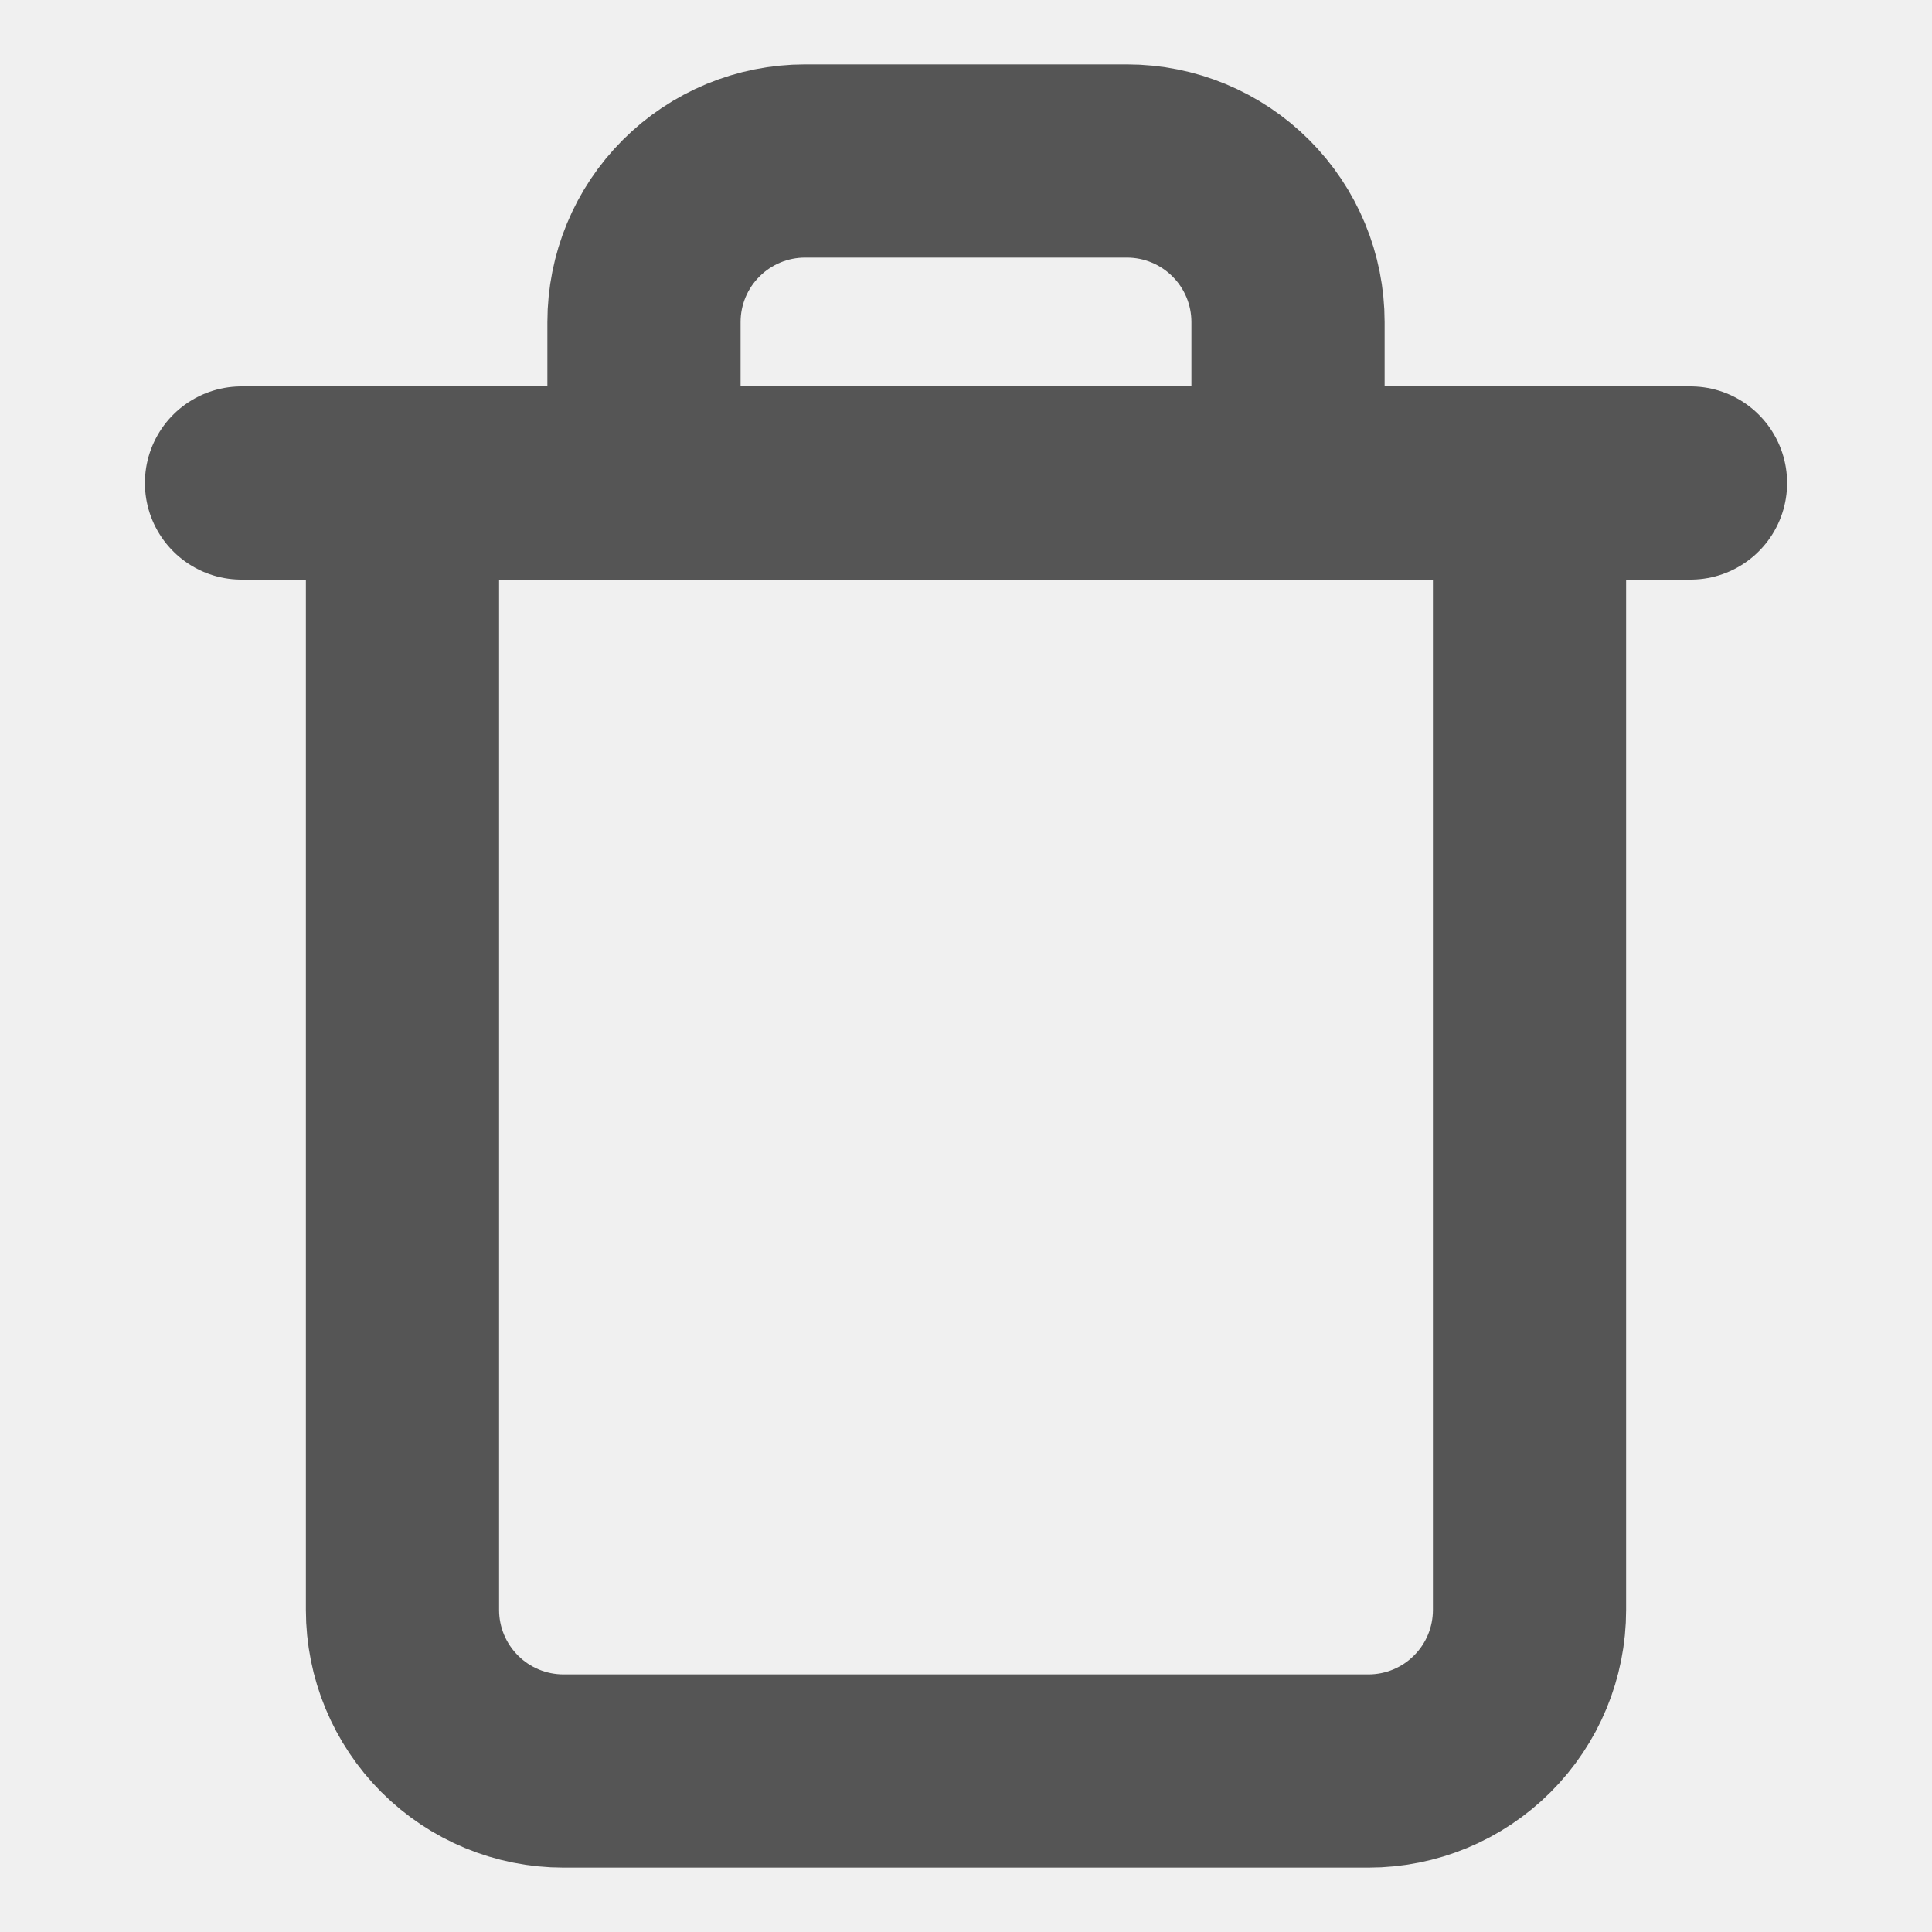
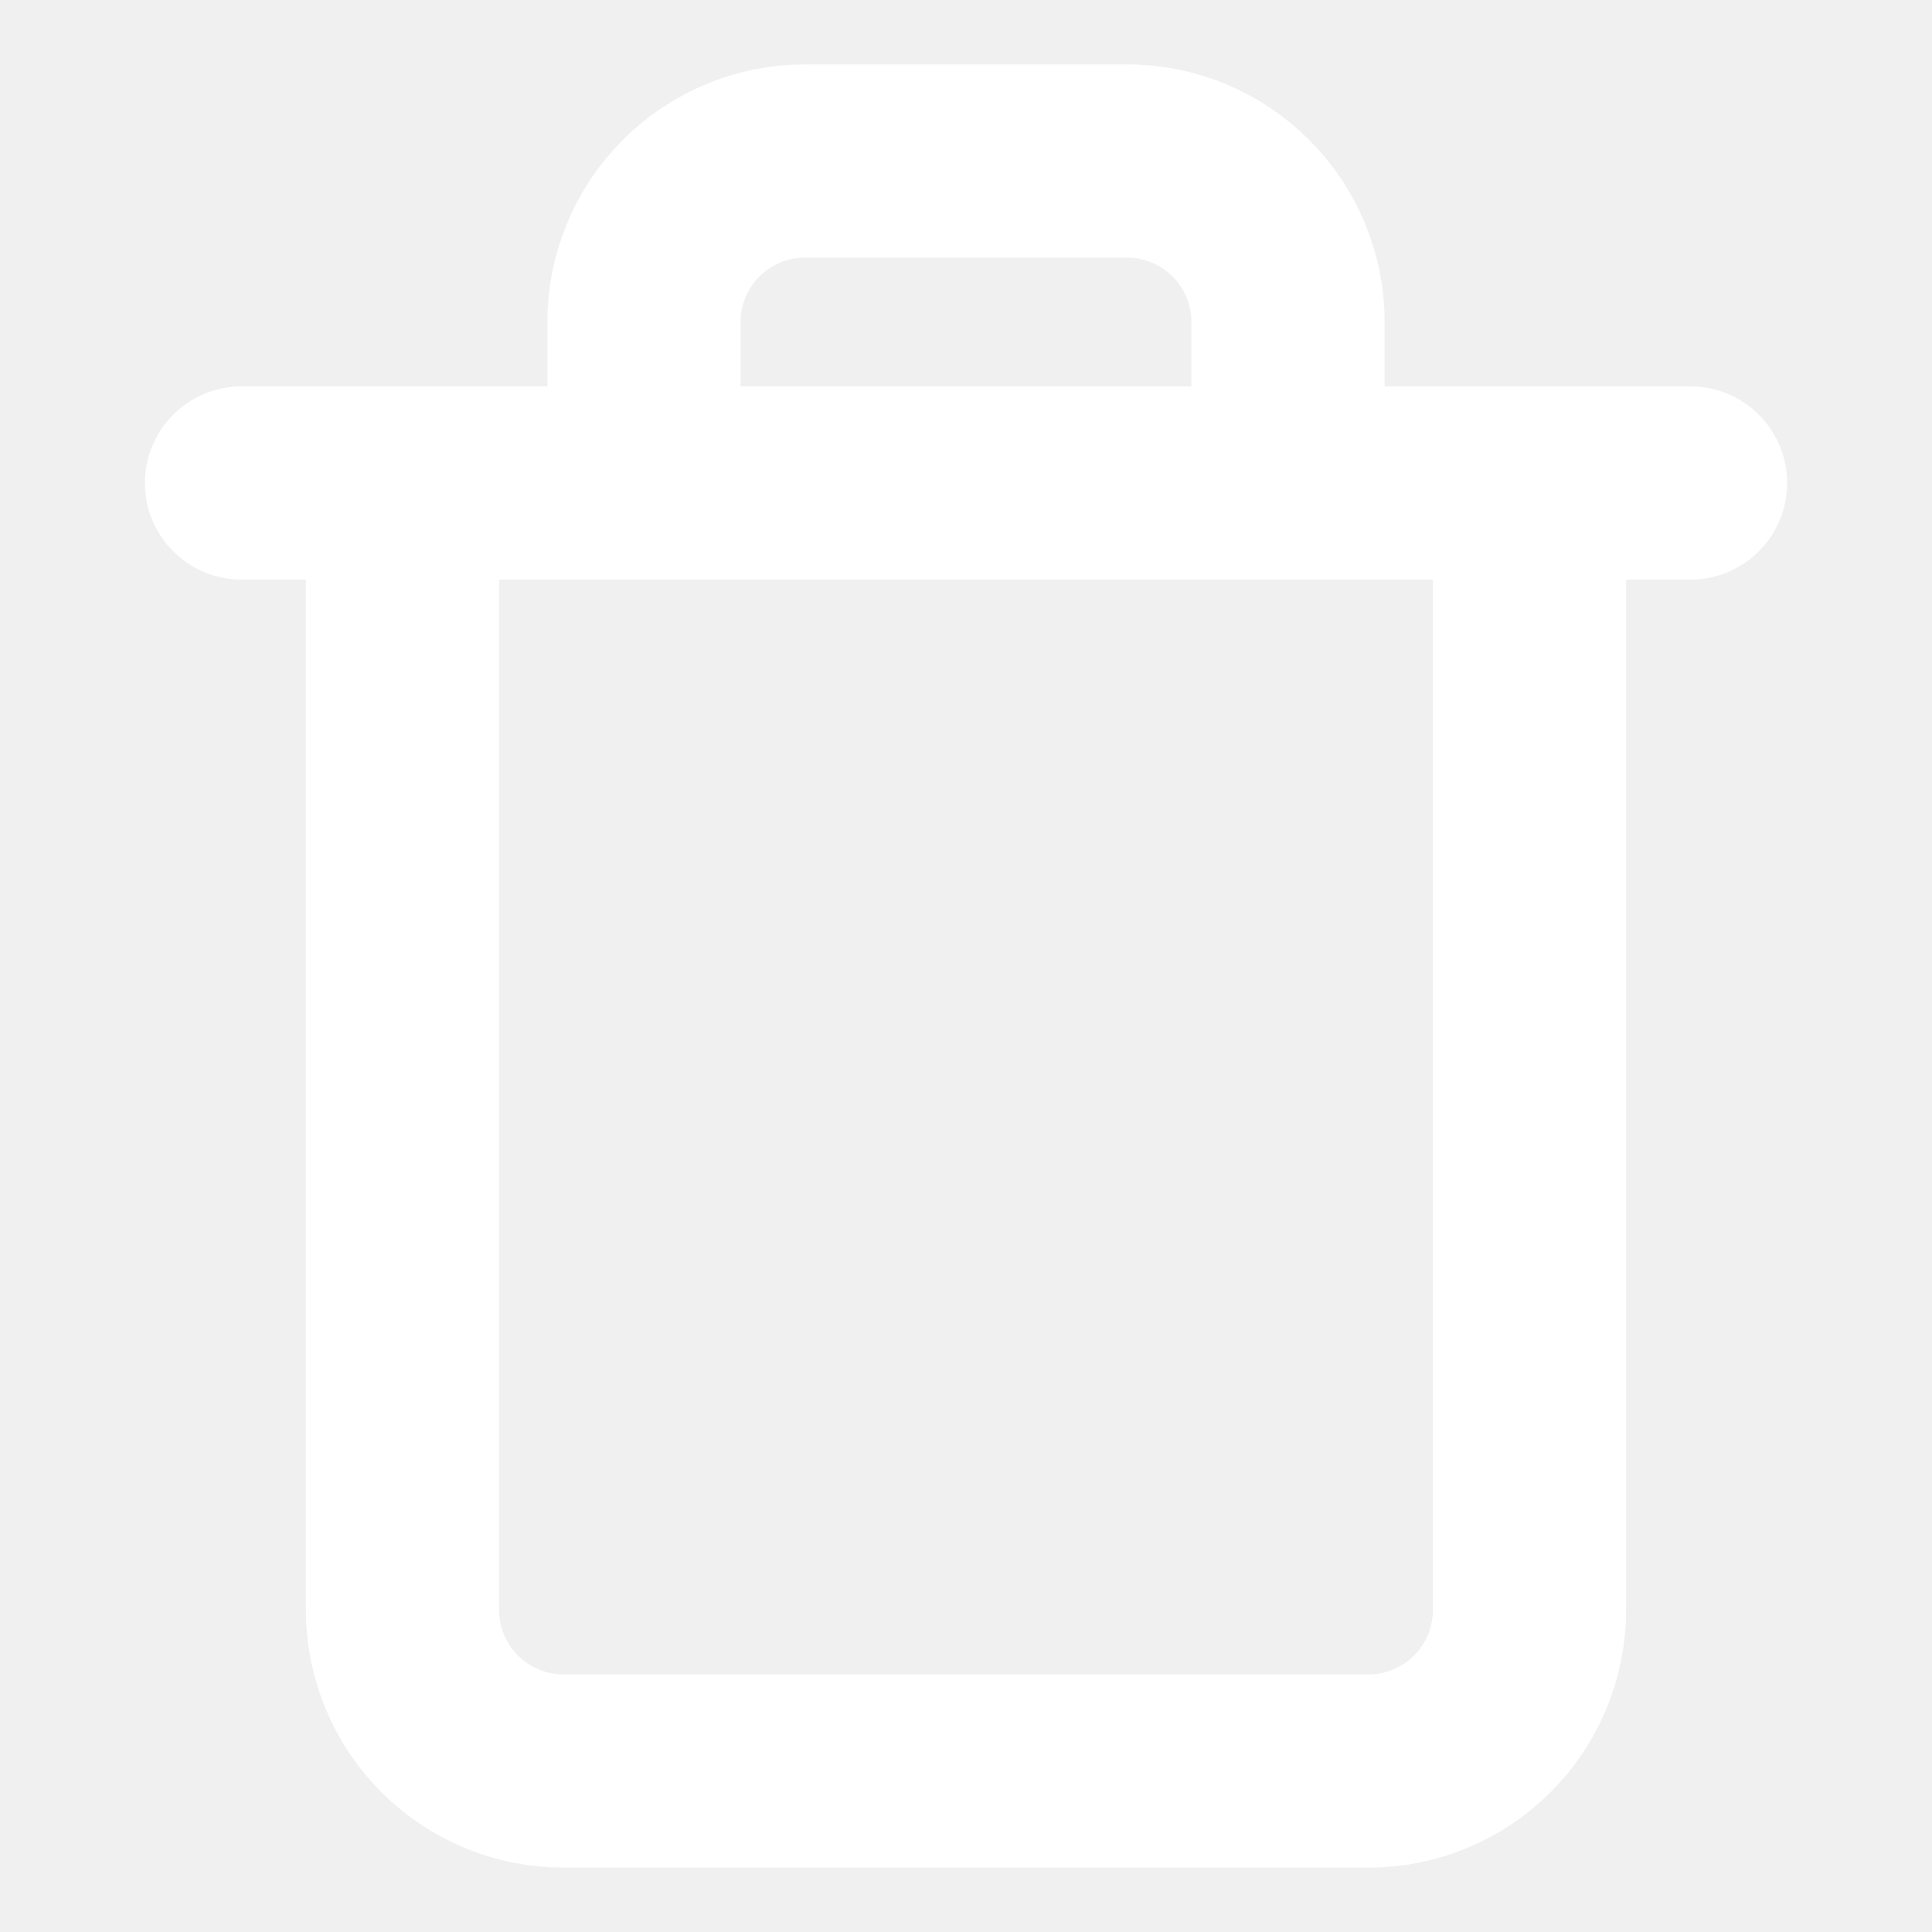
<svg xmlns="http://www.w3.org/2000/svg" width="40" height="40" viewBox="0 0 40 40" fill="none">
-   <path d="M5 10H8.333M8.333 10H35M8.333 10V33.333C8.333 34.217 8.685 35.065 9.31 35.69C9.935 36.316 10.783 36.667 11.667 36.667H28.333C29.217 36.667 30.065 36.316 30.69 35.69C31.316 35.065 31.667 34.217 31.667 33.333V10M13.333 10V6.667C13.333 5.783 13.684 4.935 14.31 4.31C14.935 3.685 15.783 3.333 16.667 3.333H23.333C24.217 3.333 25.065 3.685 25.69 4.31C26.316 4.935 26.667 5.783 26.667 6.667V10" stroke="#555555" stroke-width="4" stroke-linecap="round" stroke-linejoin="round" />
+   <path d="M5 10H8.333M8.333 10H35M8.333 10V33.333C8.333 34.217 8.685 35.065 9.31 35.69C9.935 36.316 10.783 36.667 11.667 36.667H28.333C29.217 36.667 30.065 36.316 30.69 35.69C31.316 35.065 31.667 34.217 31.667 33.333V10M13.333 10V6.667C13.333 5.783 13.684 4.935 14.31 4.31C14.935 3.685 15.783 3.333 16.667 3.333H23.333C24.217 3.333 25.065 3.685 25.69 4.31C26.316 4.935 26.667 5.783 26.667 6.667V10" stroke="white" stroke-width="4" stroke-linecap="round" stroke-linejoin="round" />
</svg>
